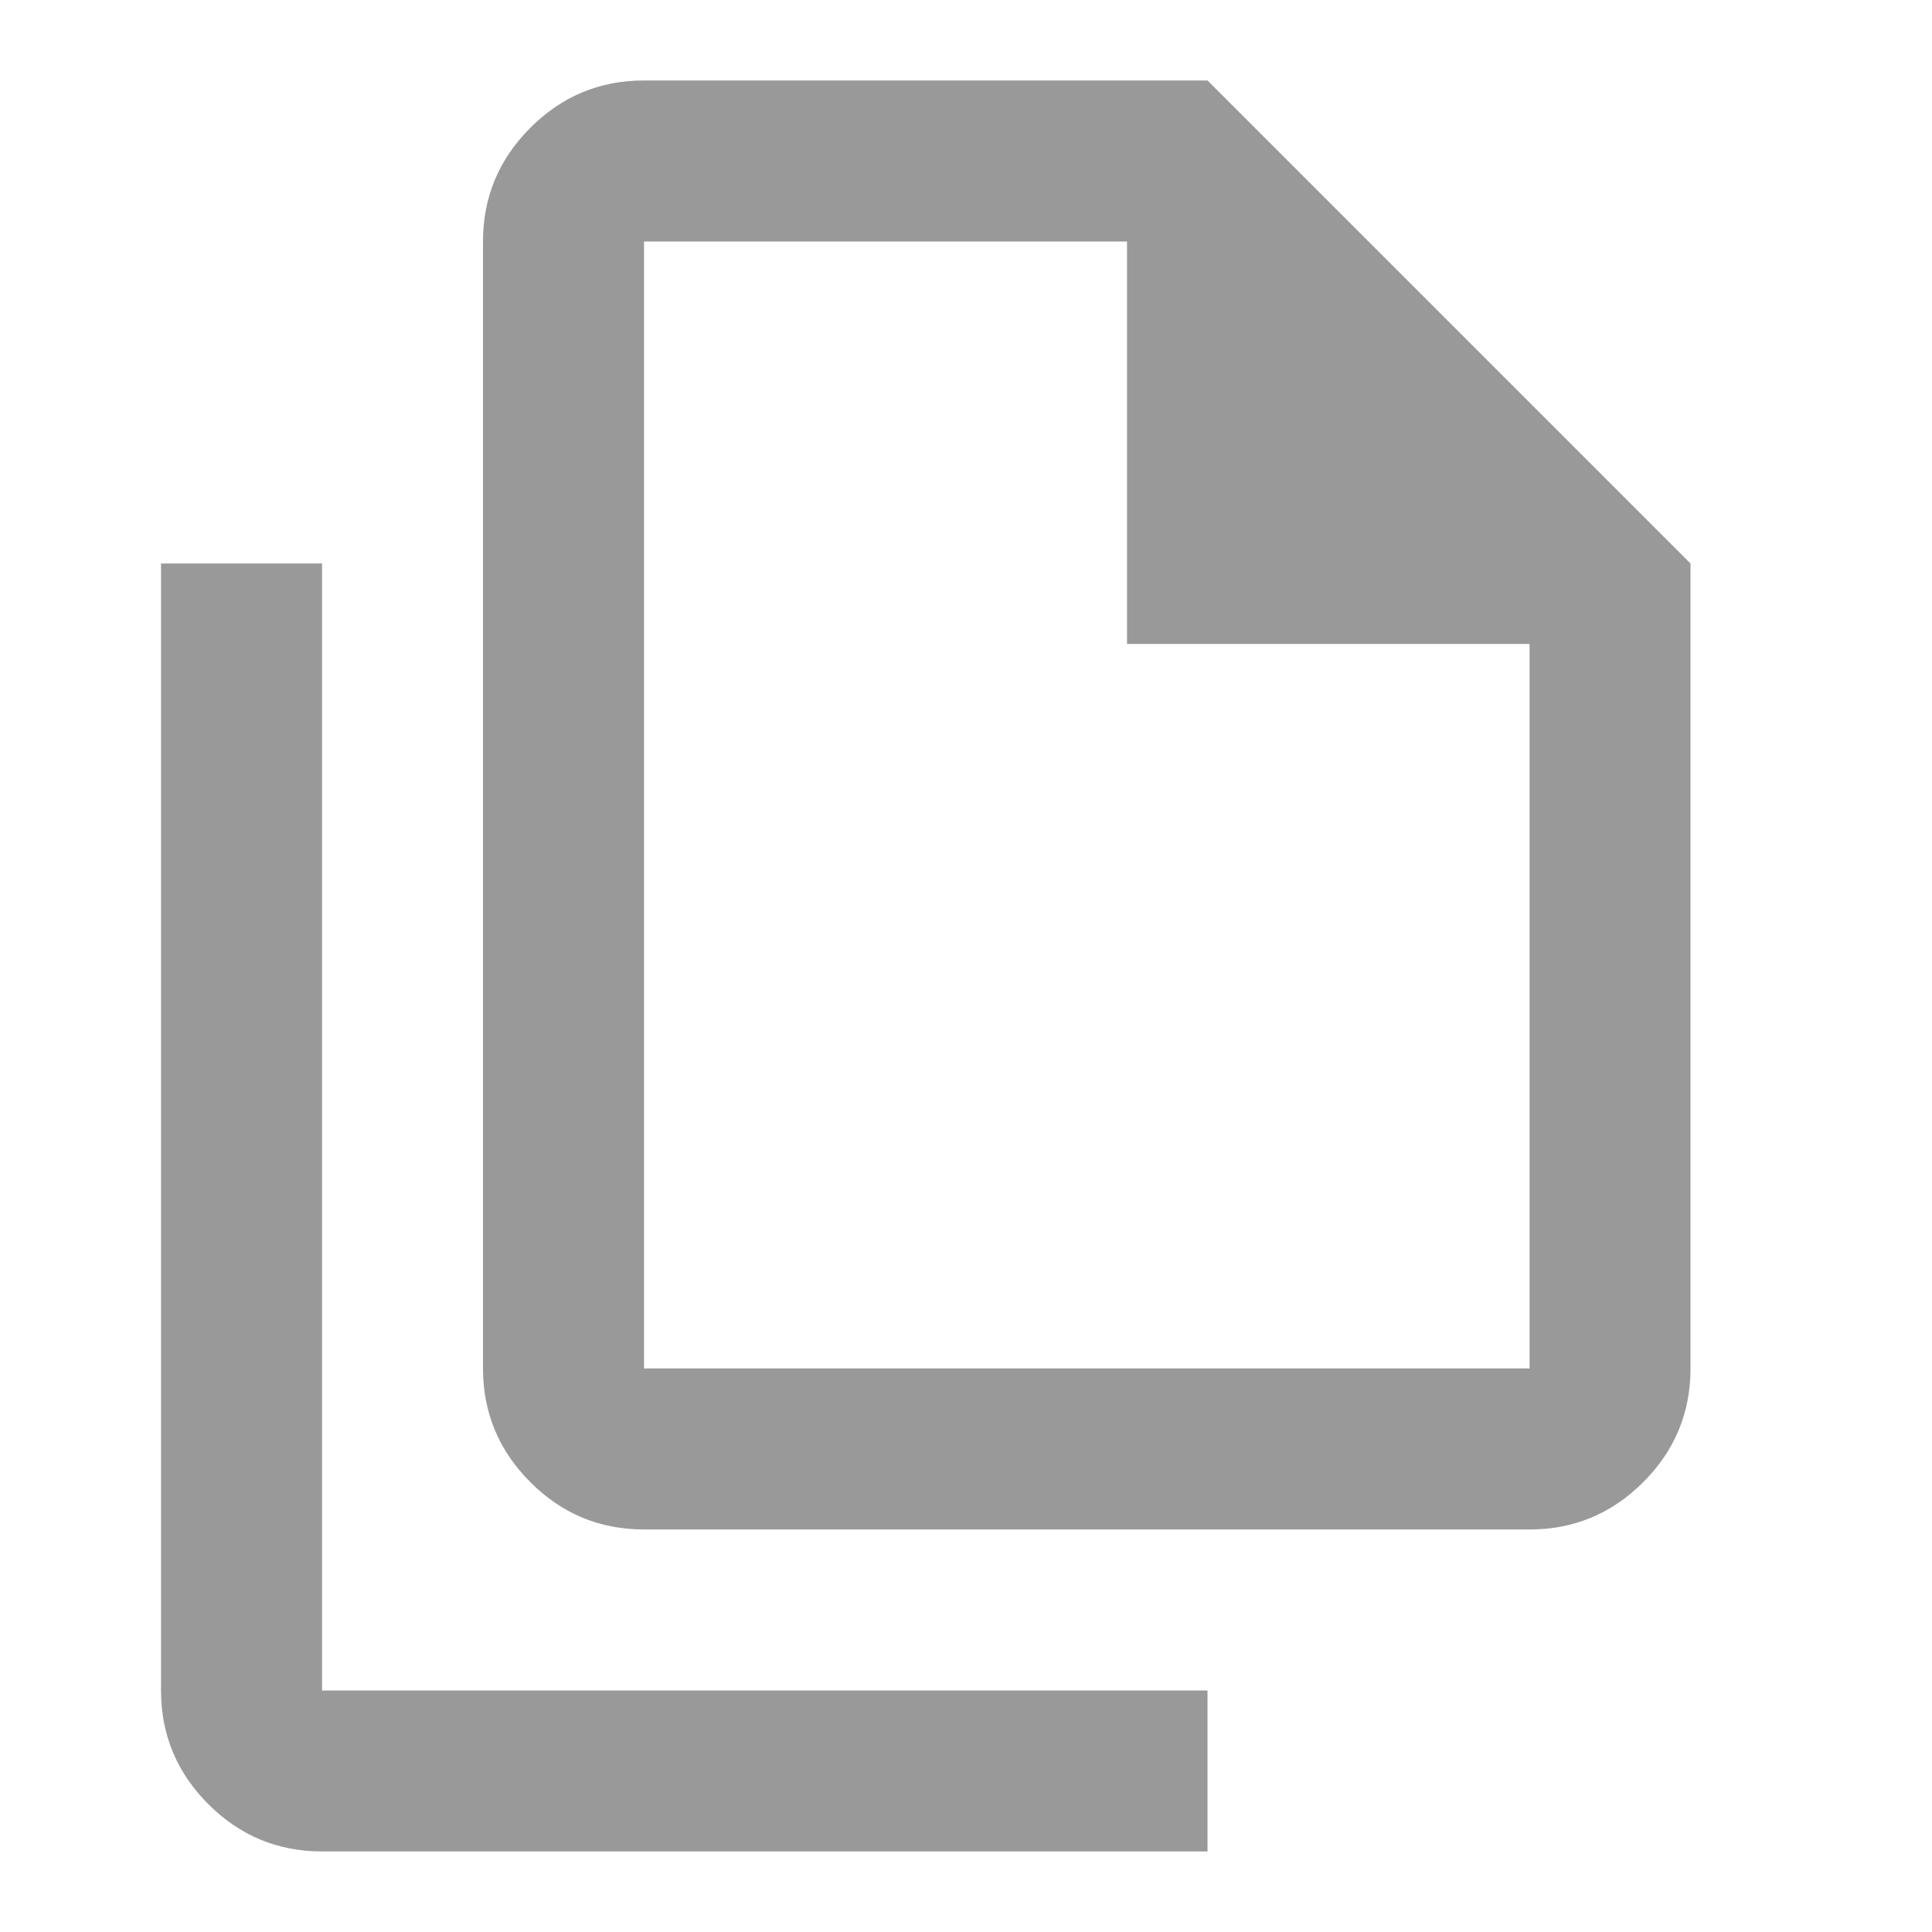
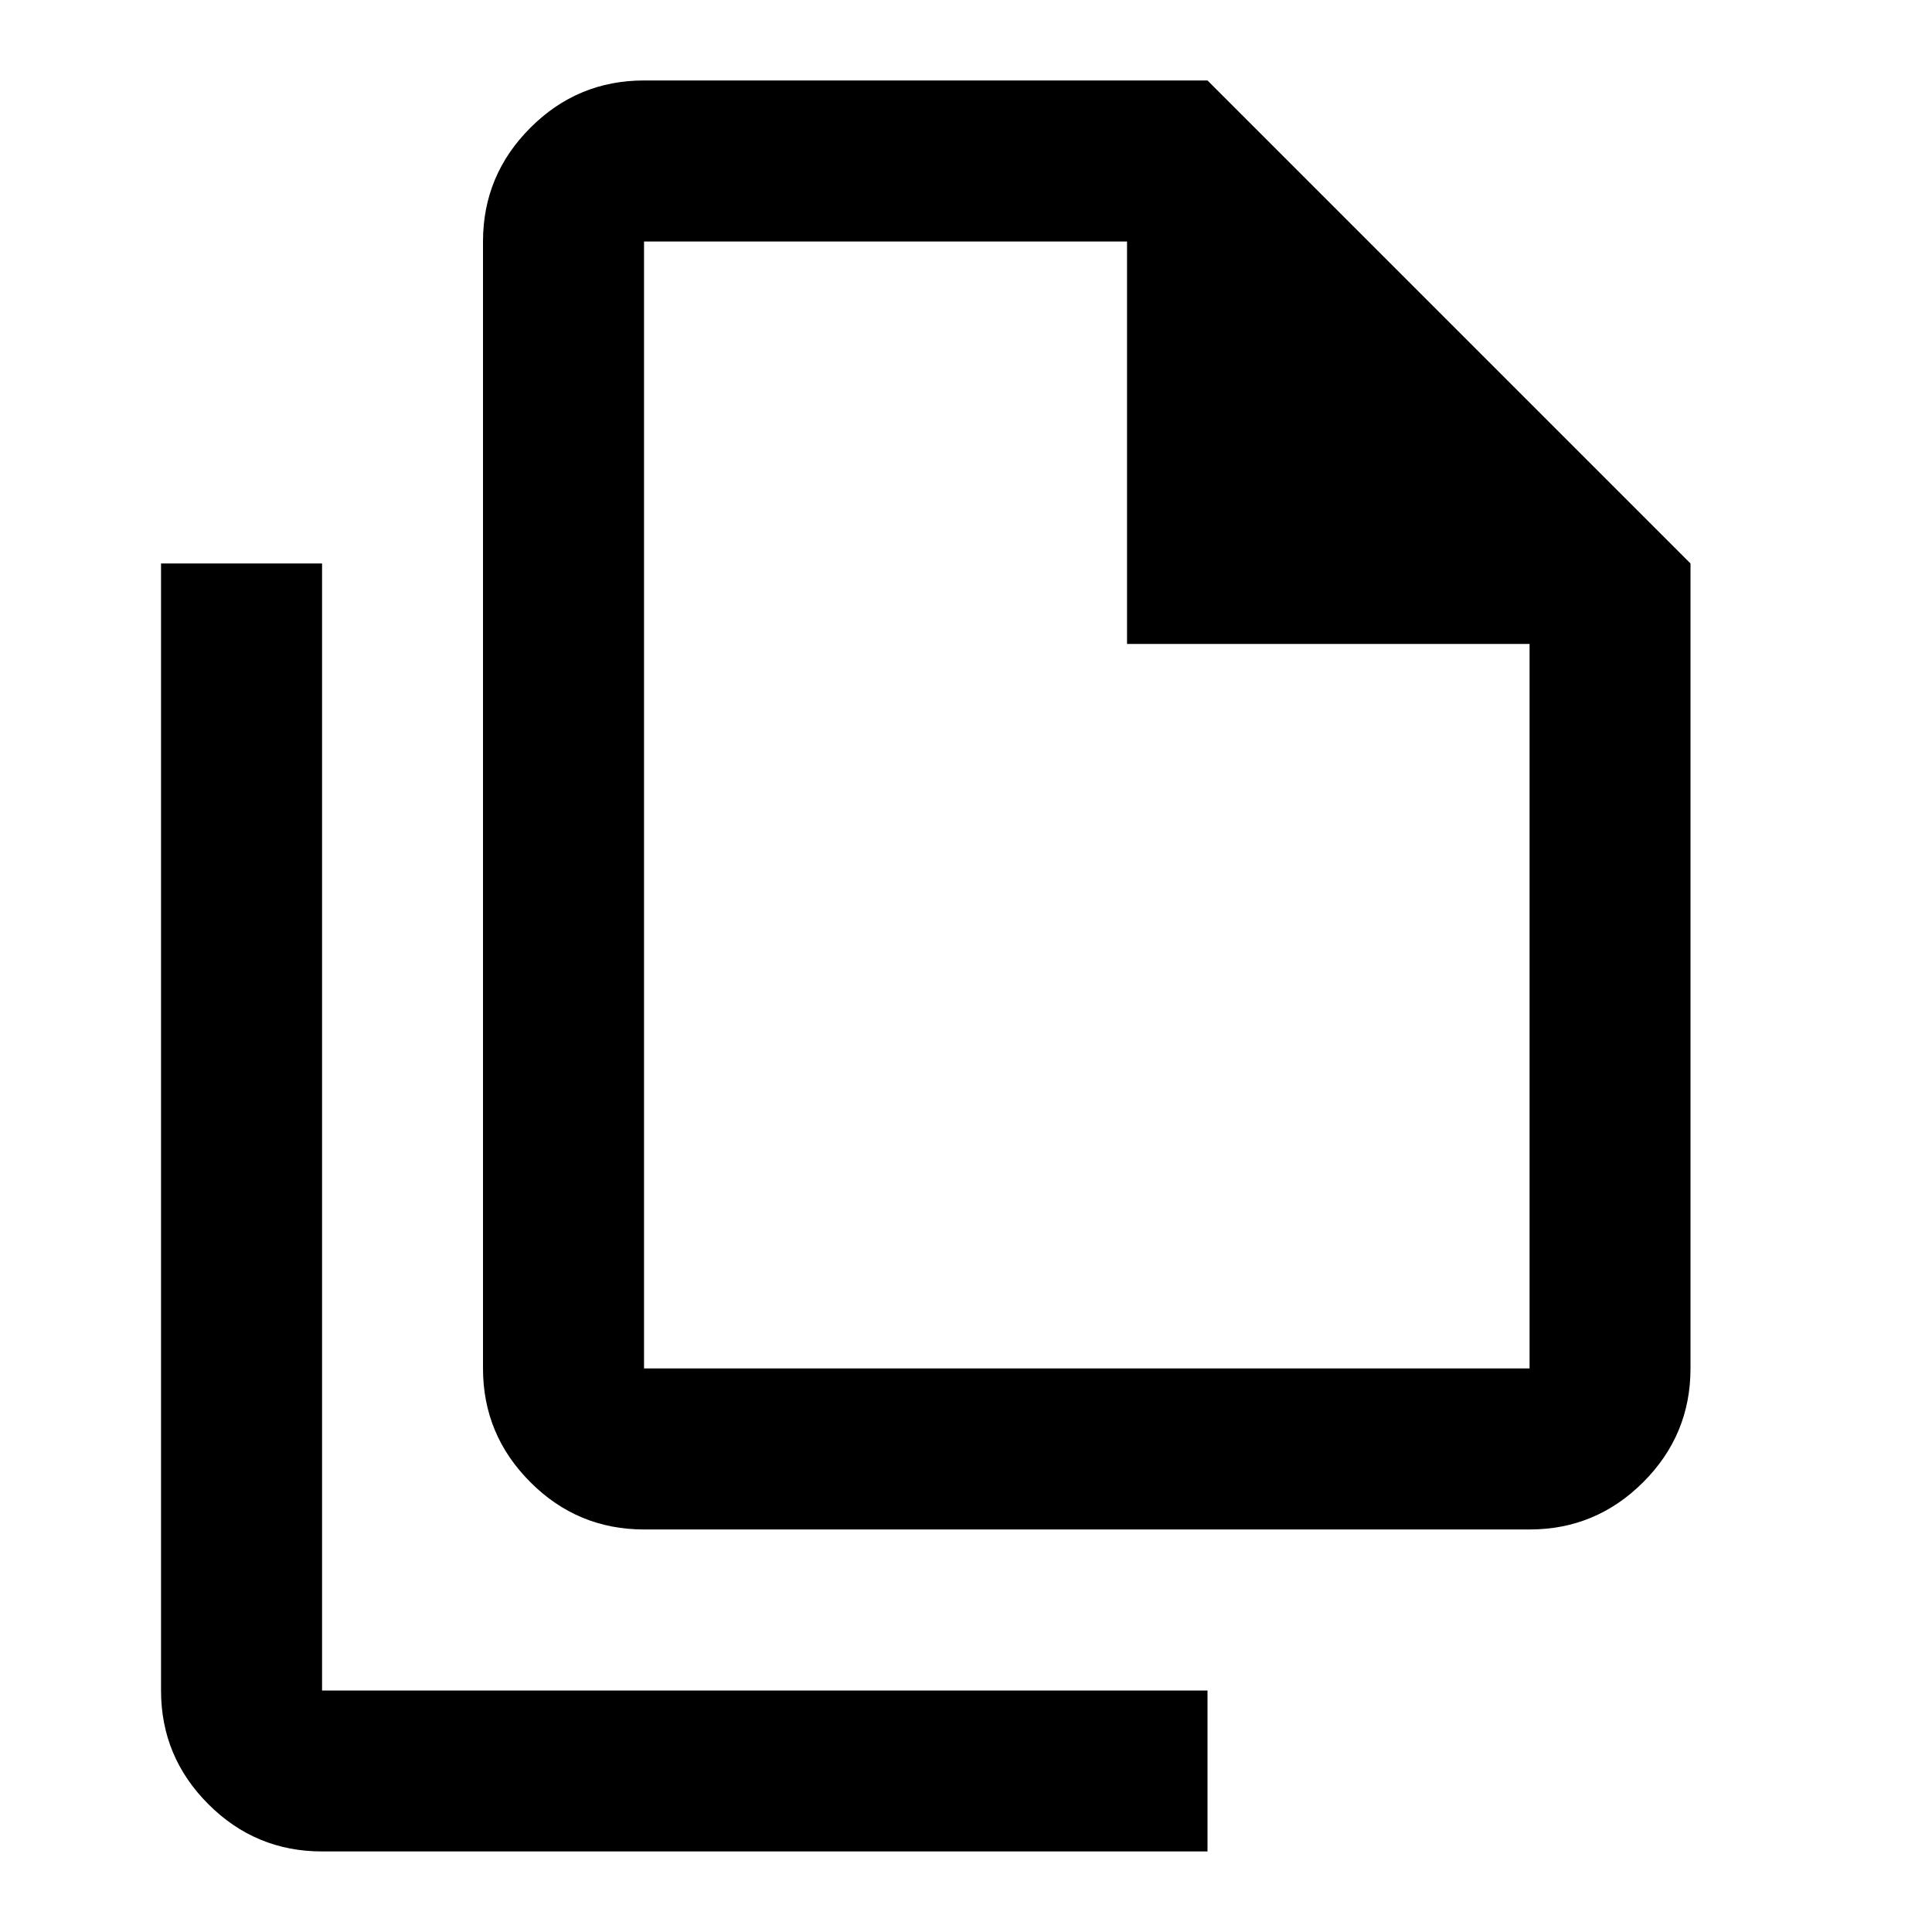
<svg xmlns="http://www.w3.org/2000/svg" width="20" height="20" viewBox="0 0 20 20" fill="none">
-   <path d="M15.834 15.833H6.667C6.209 15.833 5.816 15.67 5.49 15.343C5.164 15.017 5 14.625 5 14.166V2.5C5 2.041 5.164 1.649 5.49 1.323C5.816 0.996 6.209 0.833 6.667 0.833H12.5L17.5 5.833V14.166C17.5 14.625 17.337 15.017 17.011 15.343C16.684 15.67 16.292 15.833 15.834 15.833ZM11.667 6.666V2.5H6.667V14.166H15.834V6.666H11.667ZM3.334 19.166C2.875 19.166 2.483 19.003 2.157 18.677C1.83 18.35 1.667 17.958 1.667 17.5V5.833H3.334V17.5H12.5V19.166H3.334Z" fill="#999999" />
+   <path d="M15.834 15.833H6.667C6.209 15.833 5.816 15.67 5.49 15.343C5.164 15.017 5 14.625 5 14.166V2.5C5 2.041 5.164 1.649 5.49 1.323C5.816 0.996 6.209 0.833 6.667 0.833H12.5L17.5 5.833V14.166C17.5 14.625 17.337 15.017 17.011 15.343C16.684 15.67 16.292 15.833 15.834 15.833ZM11.667 6.666V2.5H6.667V14.166H15.834V6.666H11.667ZM3.334 19.166C2.875 19.166 2.483 19.003 2.157 18.677C1.83 18.35 1.667 17.958 1.667 17.5V5.833H3.334V17.5H12.5V19.166H3.334Z" fill="currentColor" />
</svg>
